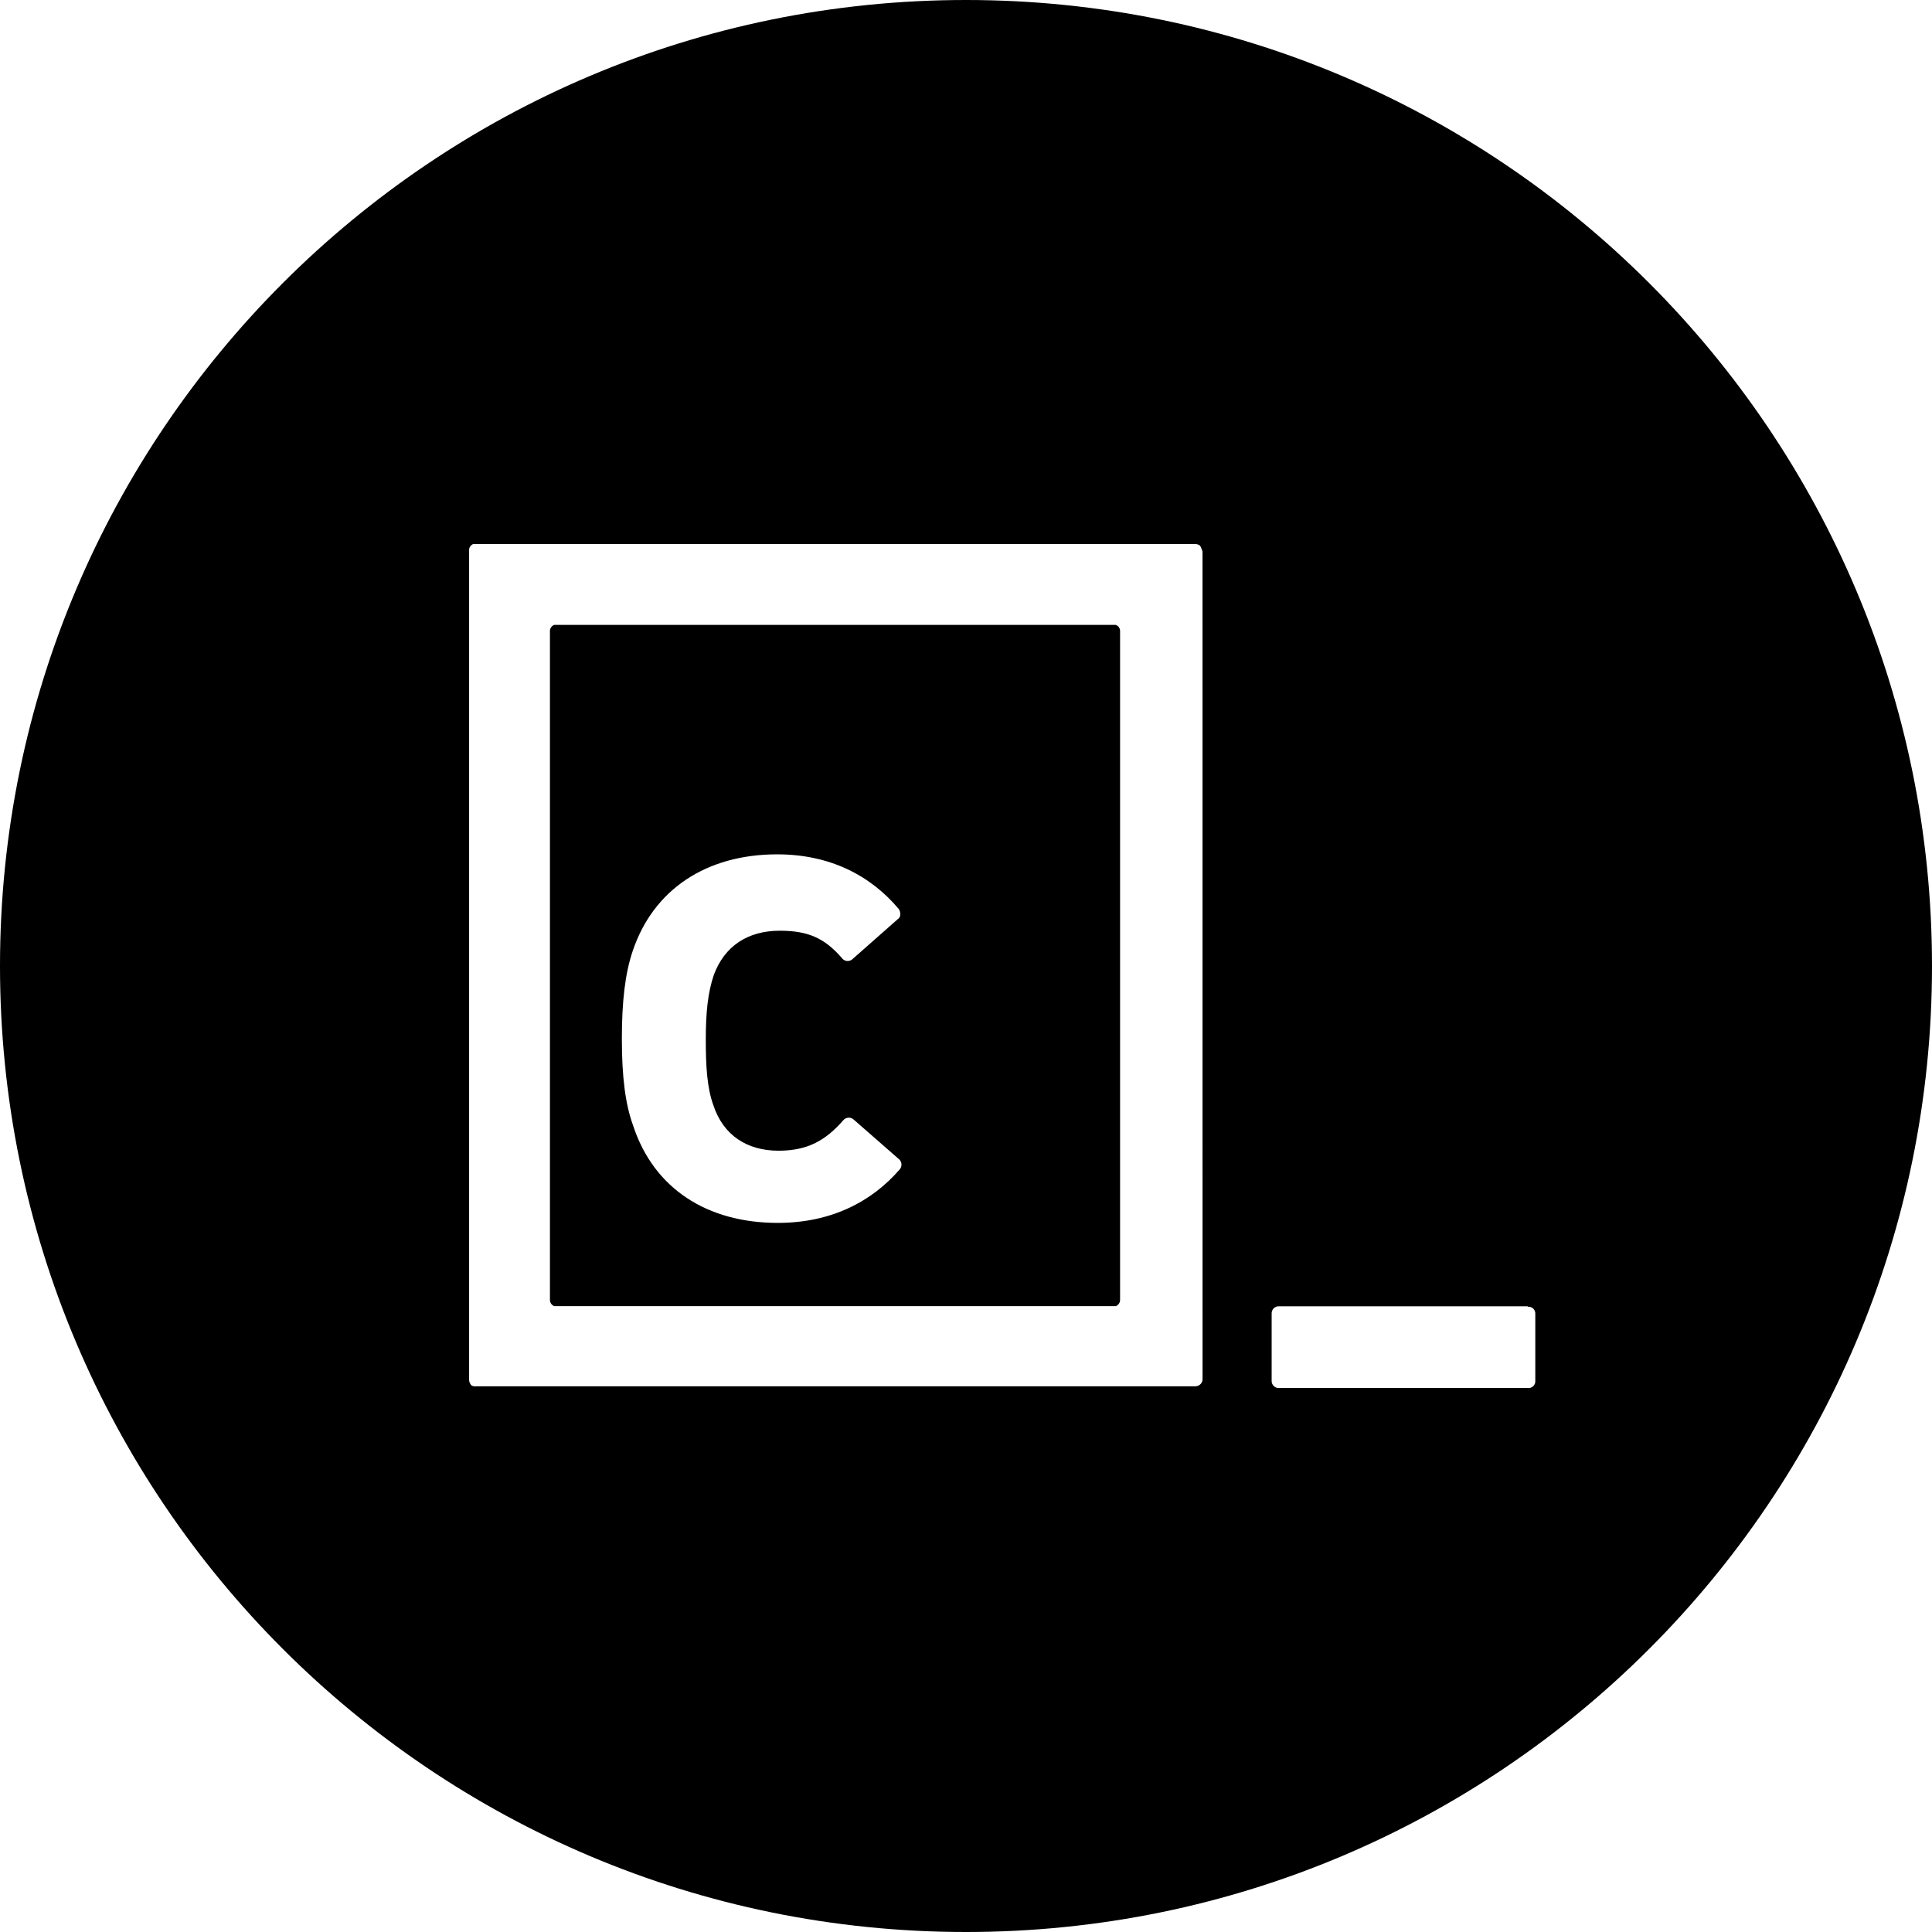
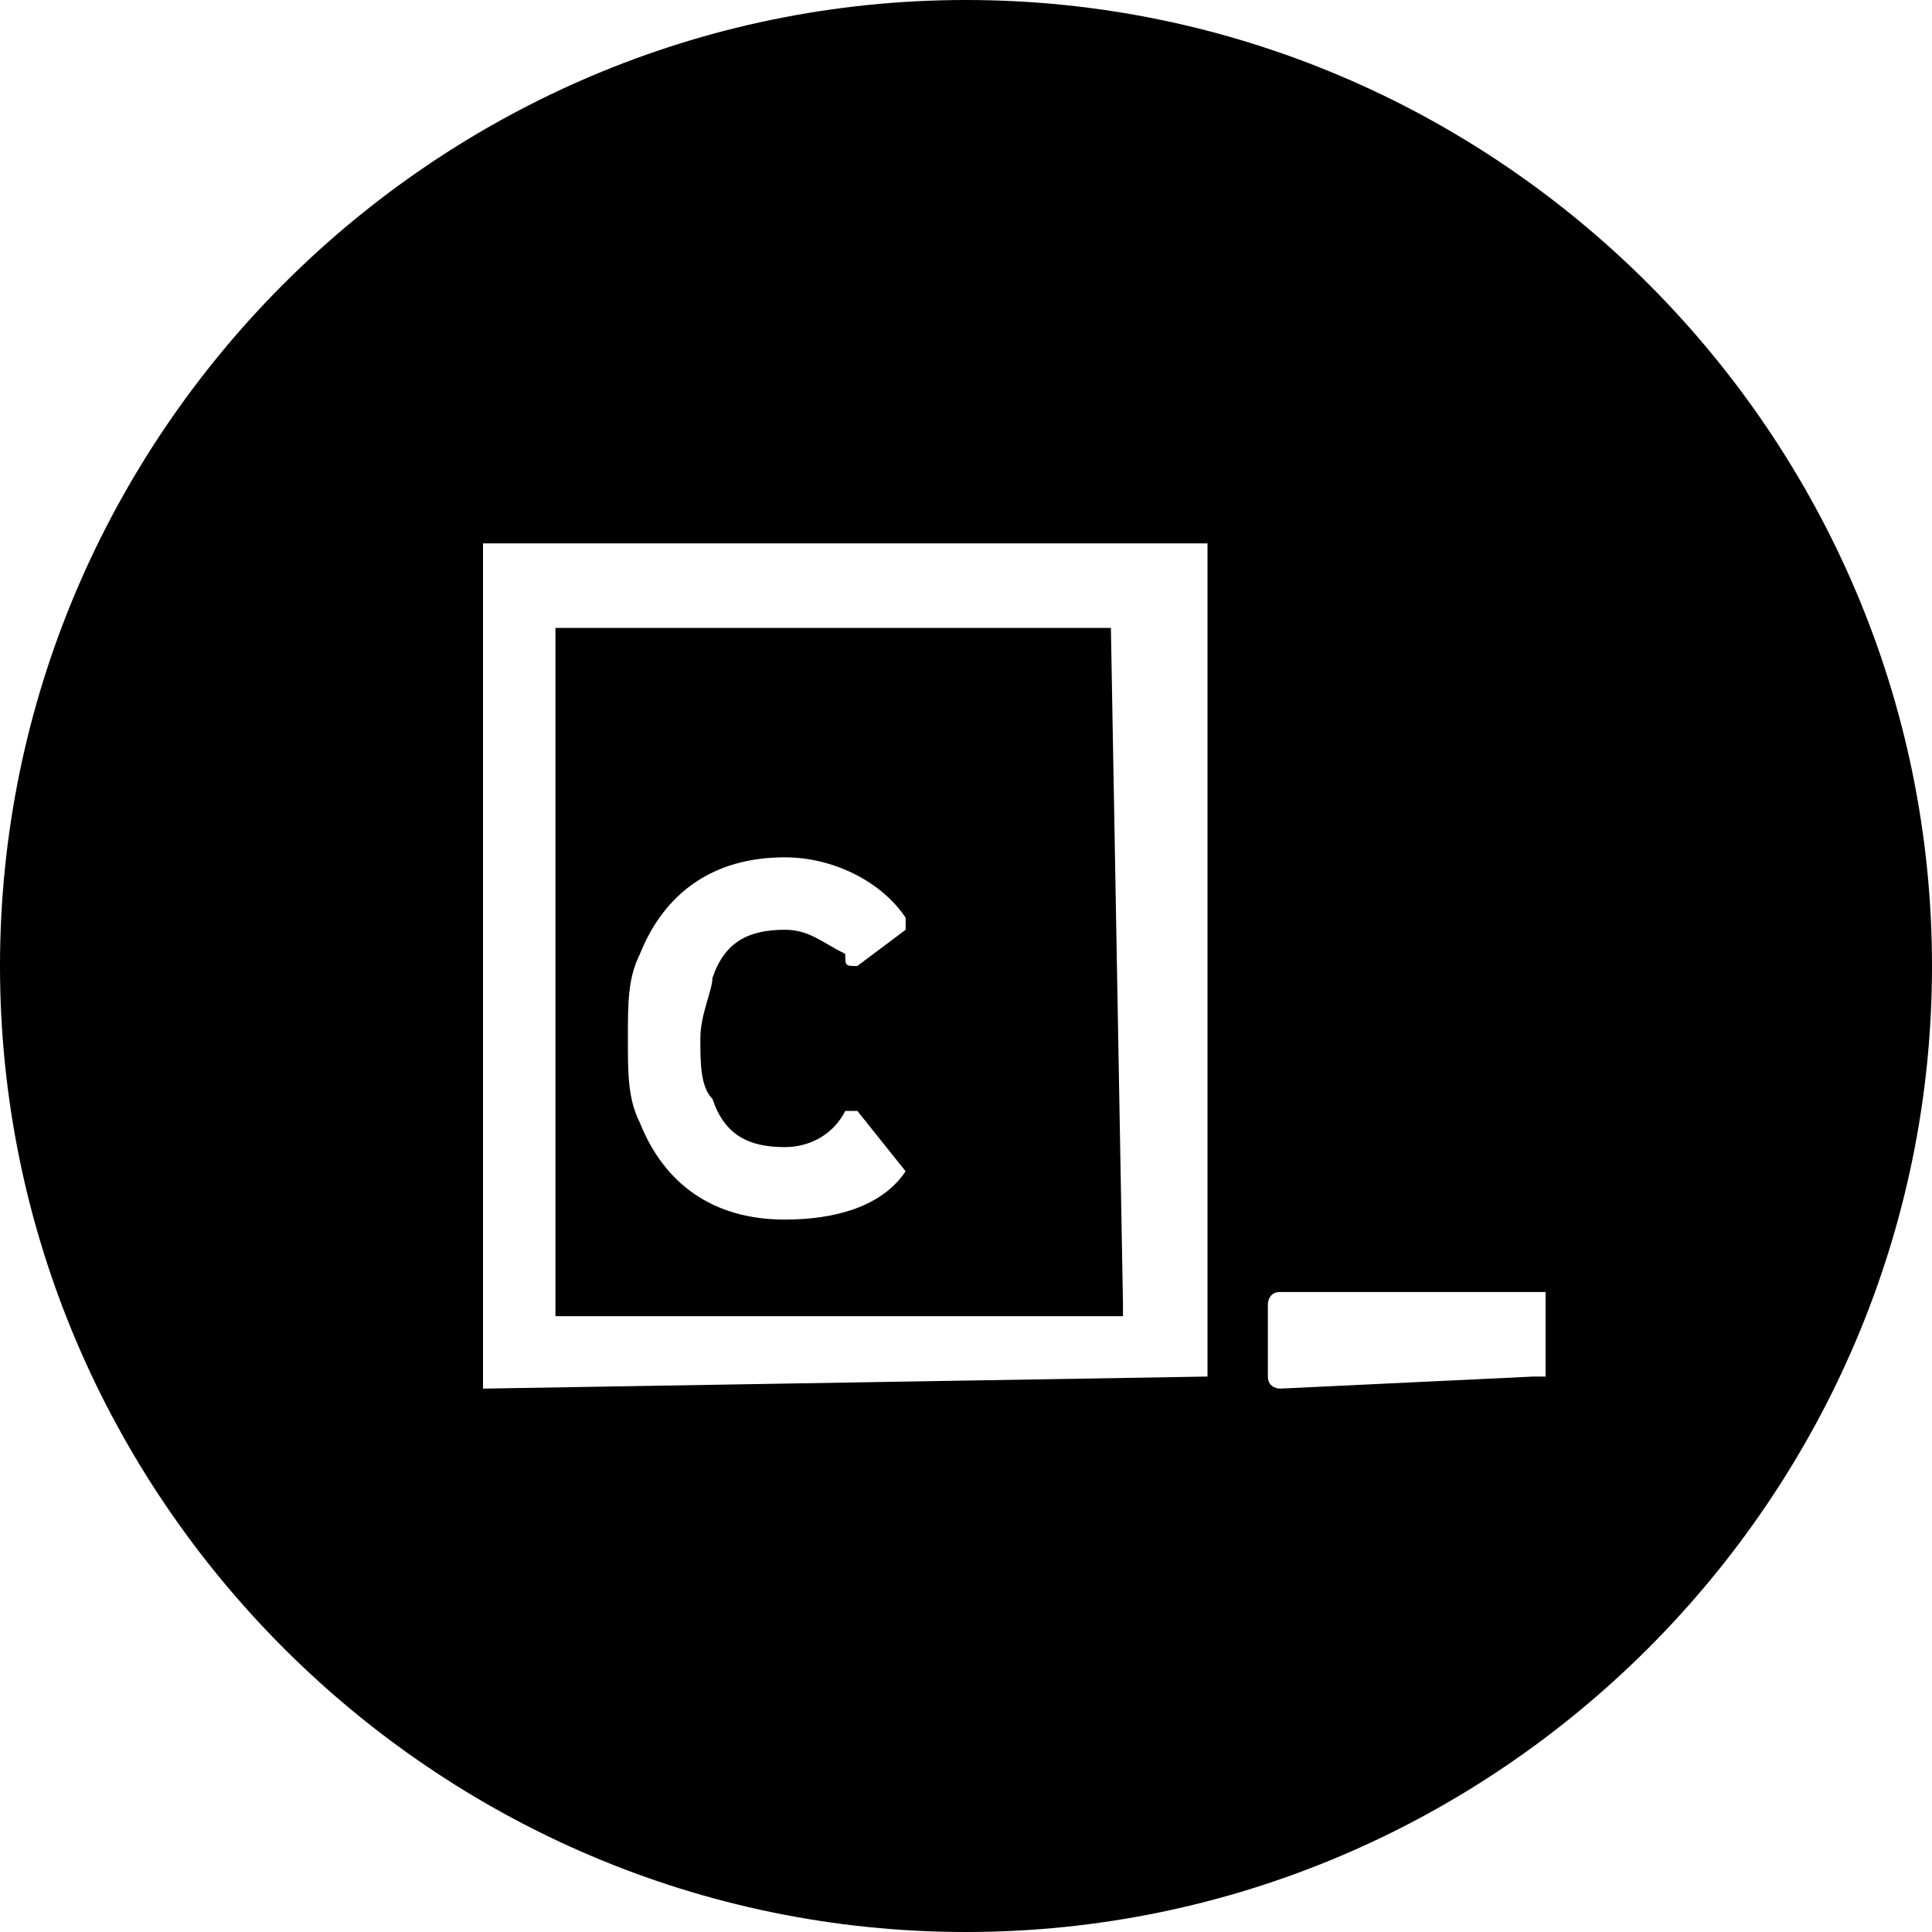
- <svg xmlns="http://www.w3.org/2000/svg" viewBox="0 0 512 512">
-   <g id="Layer_2" data-name="Layer 2">
-     <g id="Layer_1-2" data-name="Layer 1">
-       <path d="M295.67,165.6H146.87a1.76,1.76,0,0,0-1.13,1.75l0,177h0a1.78,1.78,0,0,0,1.13,1.79H295.7a1.78,1.78,0,0,0,1.13-1.8v-177A1.71,1.71,0,0,0,295.67,165.6ZM238.43,309.9c-7.41,8.58-18.19,14.18-32.31,14.18-18.72,0-32.85-9.09-38.32-25.74-2.12-5.79-3-13.13-3-23.1s.89-17.31,2.83-23.09c5.47-16.46,19.6-25.74,38.32-25.74,14,0,24.78,5.61,32.26,14.52.44.7.64,2.1-.24,2.61l-12.17,10.74a1.89,1.89,0,0,1-2.71-.41c-4.5-5.16-8.78-7.22-16.43-7.22-8.48,0-14.67,4.06-17.5,11.75-1.59,4.71-2.12,10-2.12,17.17s.36,12.76,2,17.3c2.65,8.06,9,12.08,17.3,12.08,7.76,0,12.53-2.8,17.12-8.05a1.92,1.92,0,0,1,2.64-.32l12.21,10.68A1.91,1.91,0,0,1,238.43,309.9Z" />
-       <path d="M256,0C114.62,0,0,114.62,0,256S114.62,512,256,512,512,397.38,512,256,397.38,0,256,0Zm62.69,365.37a1.87,1.87,0,0,1-.44,1.33,2,2,0,0,1-1.52.69H126.12a1.82,1.82,0,0,1-1.14-.22,2.08,2.08,0,0,1-.66-1.53V145.91a1.72,1.72,0,0,1,1.13-1.75h191.2a2.54,2.54,0,0,1,1.35.4v.18l.12,0h0a12.28,12.28,0,0,1,.56,1.4Zm88.18.55a1.79,1.79,0,0,1-2,1.92H339a1.87,1.87,0,0,1-2-2V348.18a1.87,1.87,0,0,1,2-2h65.87v.13a1.79,1.79,0,0,1,2,1.94Z" />
+ <svg xmlns="http://www.w3.org/2000/svg" version="1.1" id="Layer_1" x="0px" y="0px" viewBox="0 0 16 16" style="enable-background:new 0 0 16 16;" xml:space="preserve">
+   <g id="Layer_2_1_">
+     <g id="Layer_1-2">
+       <path d="M9.2,5.2H4.6c0,0,0,0,0,0.1v5.5l0,0c0,0,0,0,0,0.1h4.7c0,0,0,0,0-0.1L9.2,5.2C9.3,5.2,9.3,5.2,9.2,5.2z M7.5,9.7    c-0.2,0.3-0.6,0.4-1,0.4c-0.6,0-1-0.3-1.2-0.8C5.2,9.1,5.2,8.9,5.2,8.6s0-0.5,0.1-0.7c0.2-0.5,0.6-0.8,1.2-0.8    c0.4,0,0.8,0.2,1,0.5c0,0,0,0.1,0,0.1L7.1,8C7,8,7,8,7,7.9c0,0,0,0,0,0C6.8,7.8,6.7,7.7,6.5,7.7C6.2,7.7,6,7.8,5.9,8.1    c0,0.1-0.1,0.3-0.1,0.5c0,0.2,0,0.4,0.1,0.5C6,9.4,6.2,9.5,6.5,9.5c0.2,0,0.4-0.1,0.5-0.3c0,0,0.1,0,0.1,0L7.5,9.7    C7.5,9.6,7.5,9.7,7.5,9.7z" />
+       <path d="M8,0C3.6,0,0,3.6,0,8s3.6,8,8,8s8-3.6,8-8S12.4,0,8,0z M10,11.4C10,11.4,10,11.5,10,11.4C9.9,11.5,9.9,11.5,10,11.4    l-6,0.1c0,0,0,0,0,0c0,0,0,0,0,0V4.6c0,0,0,0,0-0.1h6c0,0,0,0,0,0v0h0l0,0c0,0,0,0,0,0L10,11.4z M12.7,11.4    C12.7,11.5,12.7,11.5,12.7,11.4C12.7,11.5,12.7,11.5,12.7,11.4l-2.1,0.1c0,0-0.1,0-0.1-0.1c0,0,0,0,0,0v-0.6c0,0,0-0.1,0.1-0.1    c0,0,0,0,0,0h2.1v0c0,0,0.1,0,0.1,0c0,0,0,0,0,0V11.4z" />
    </g>
  </g>
</svg>
